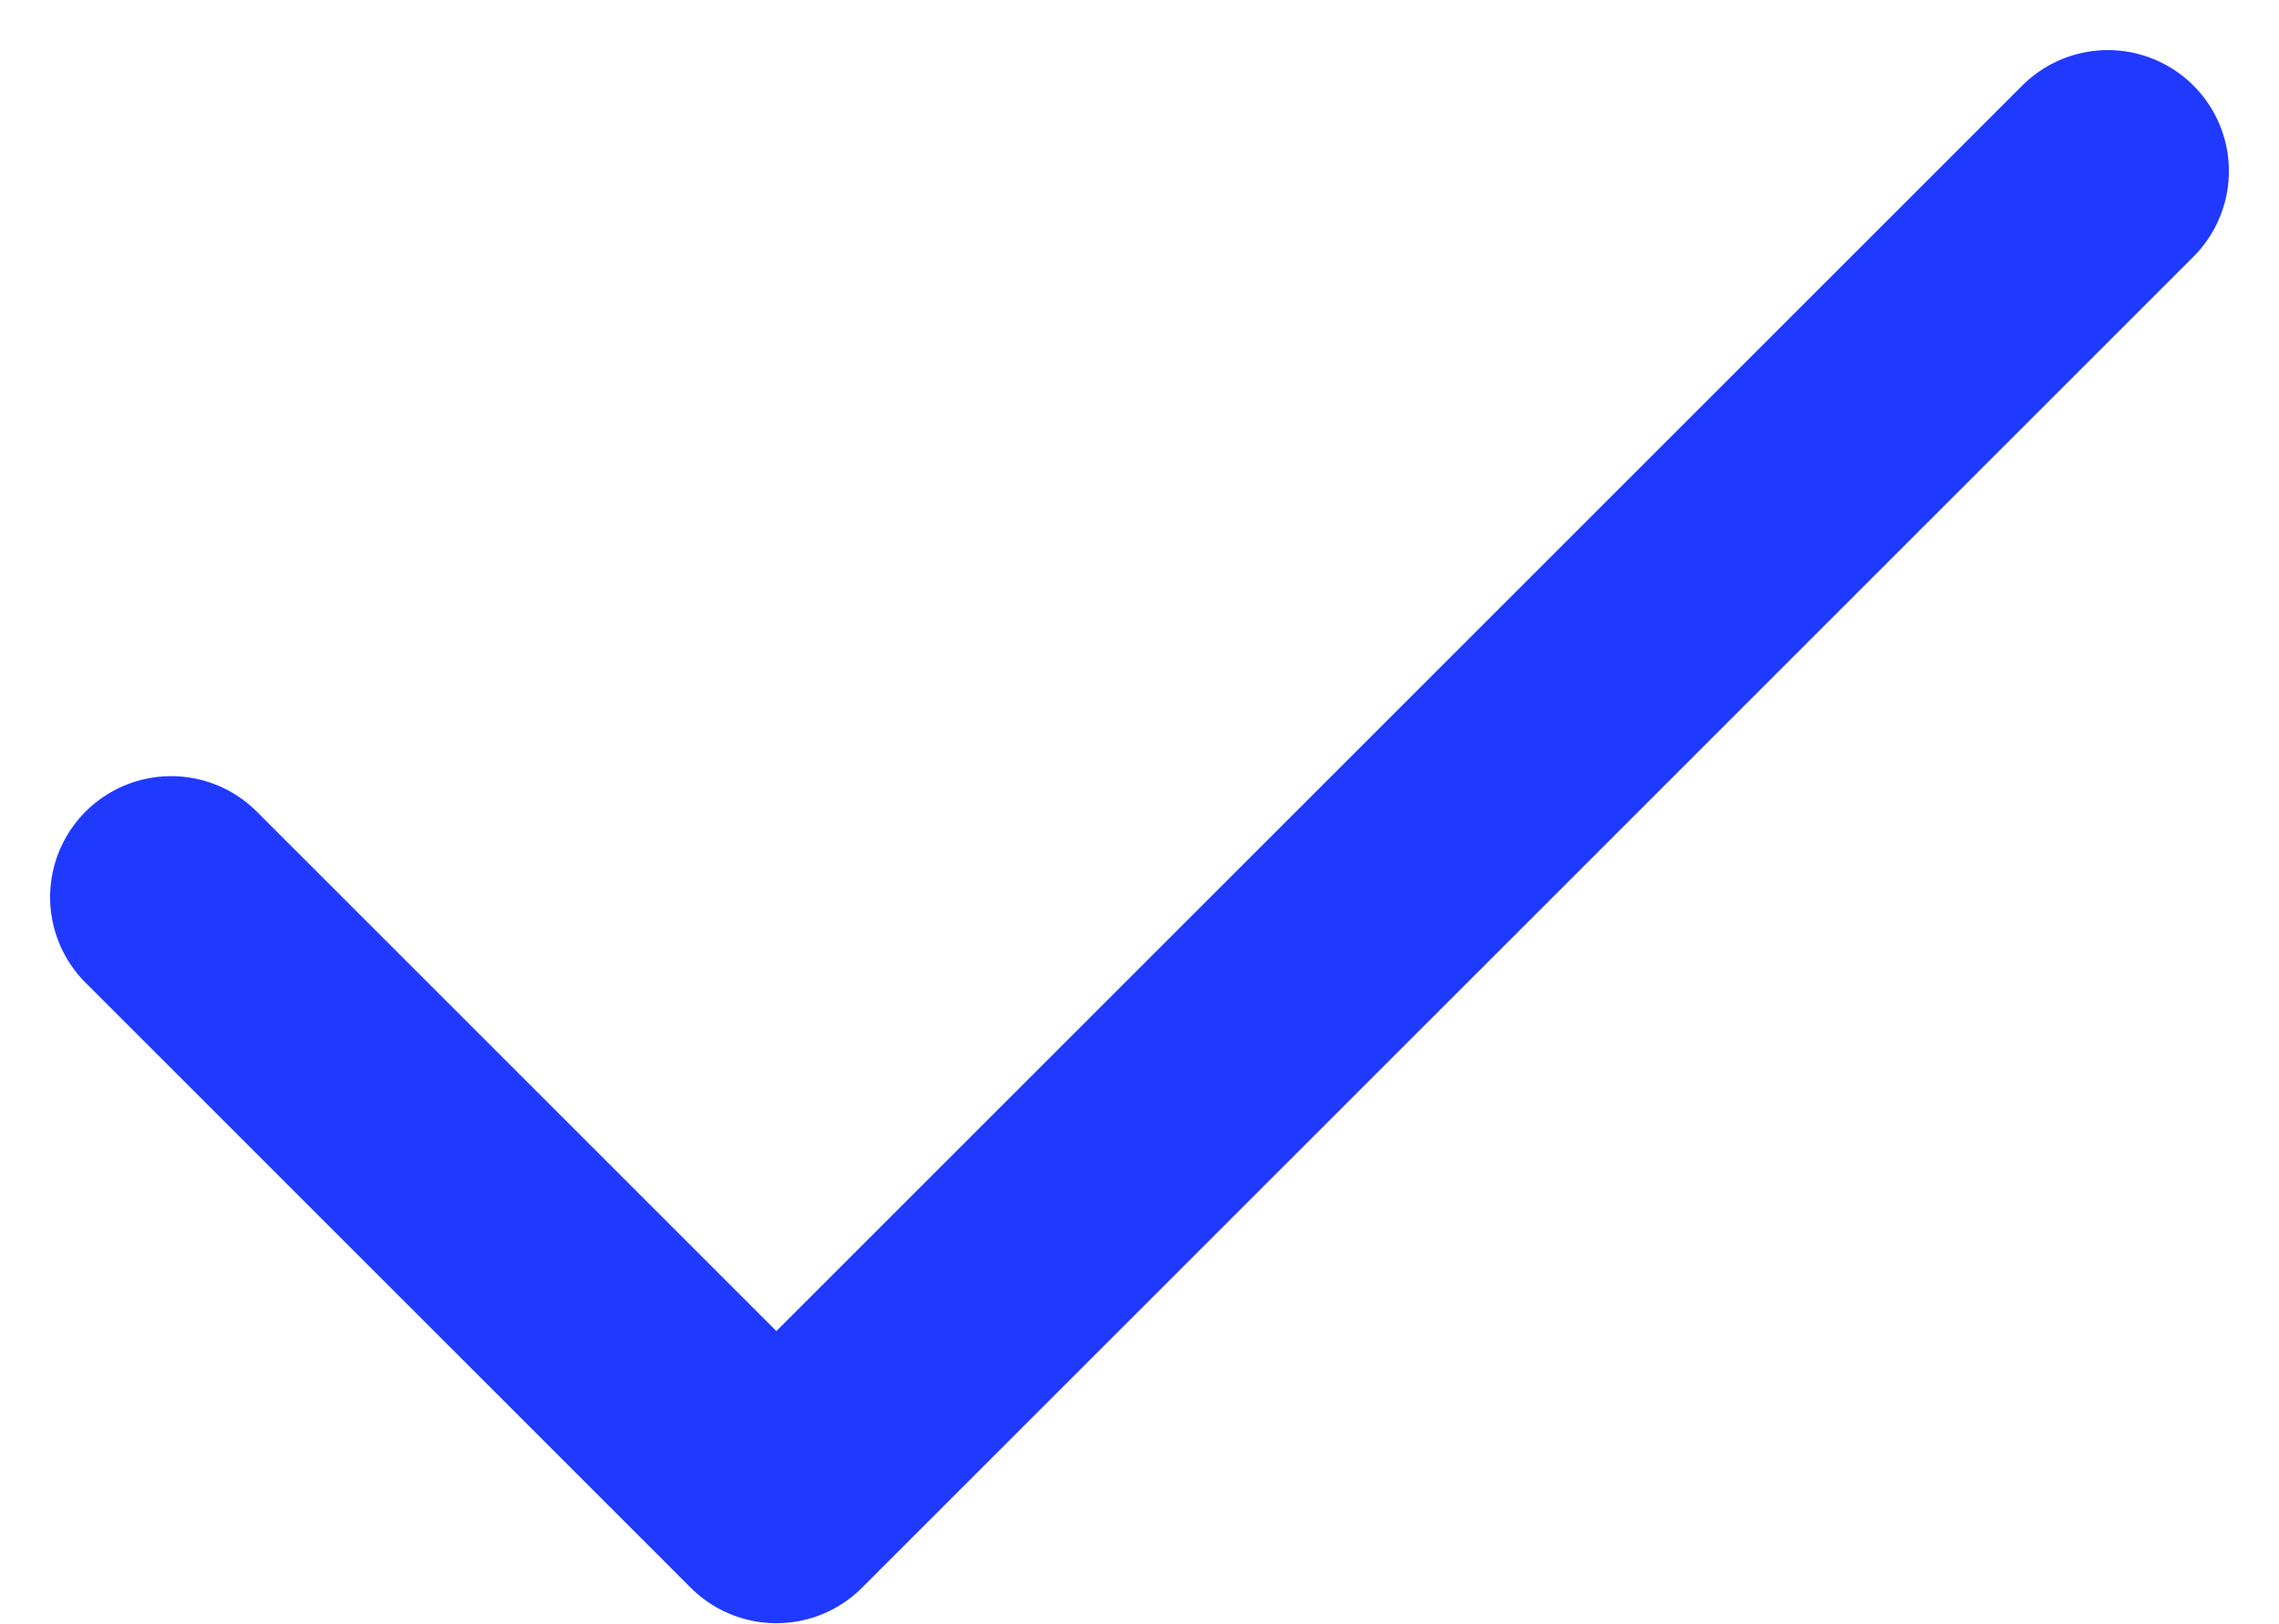
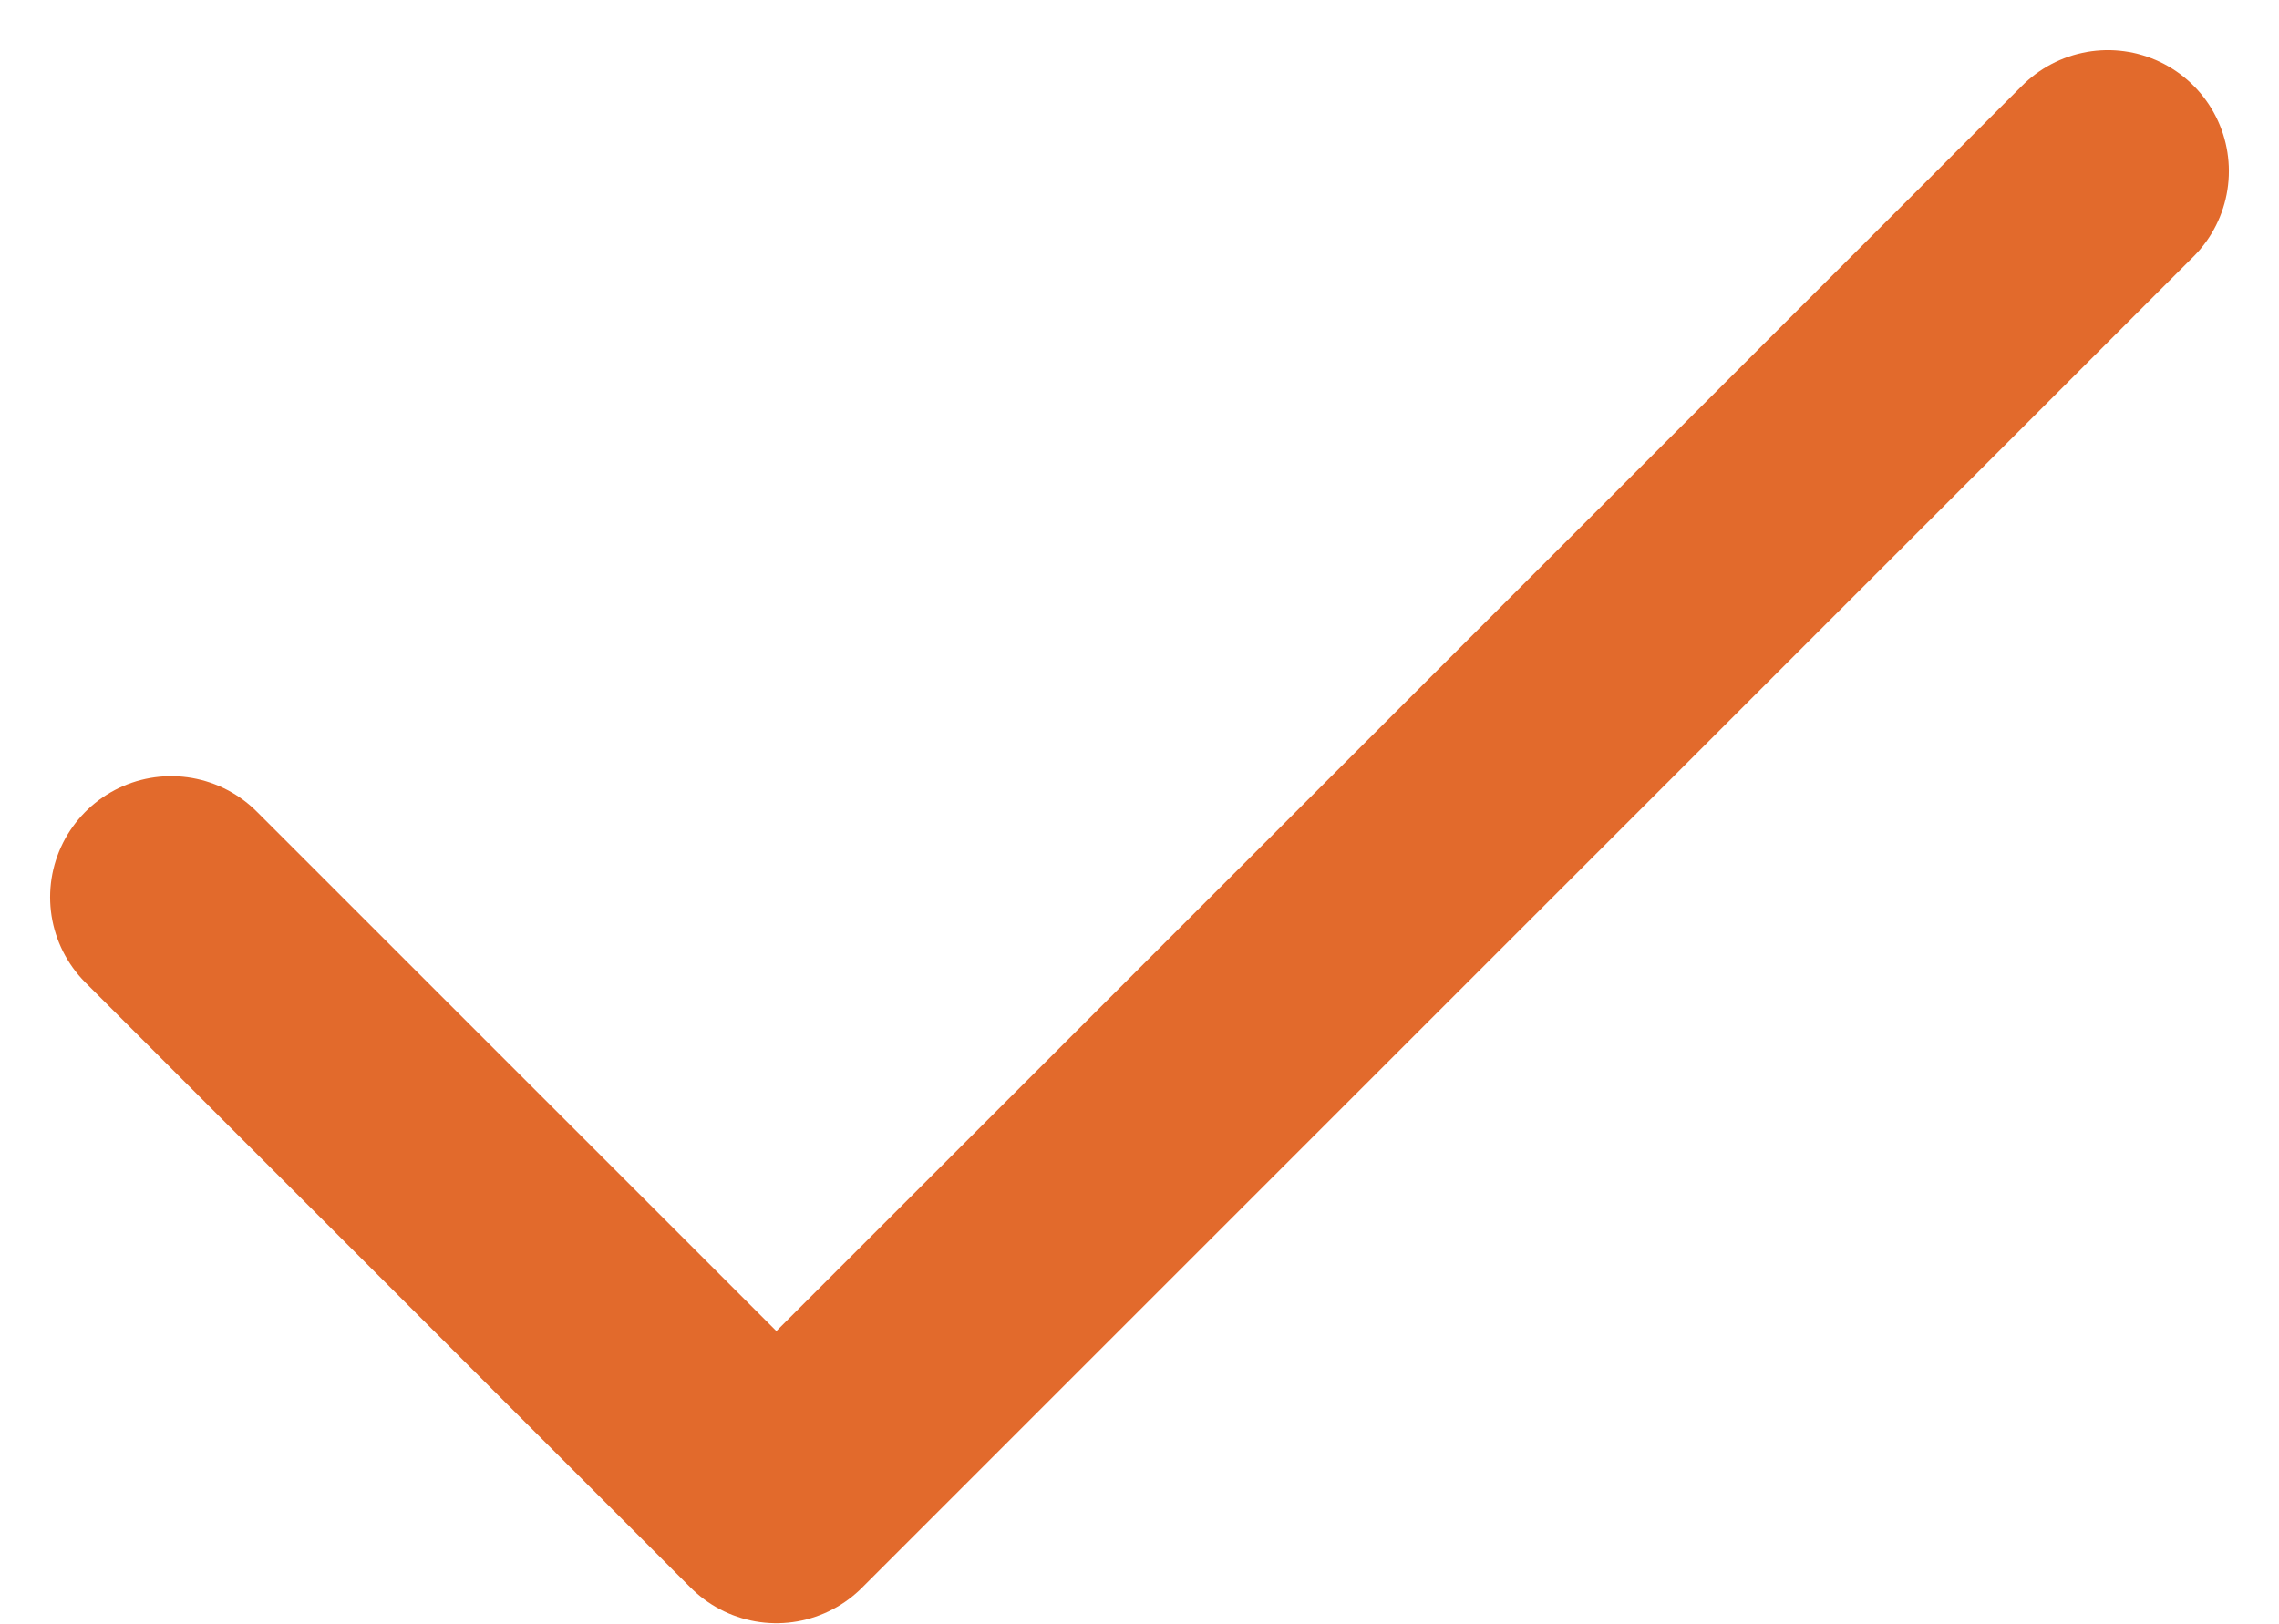
<svg xmlns="http://www.w3.org/2000/svg" width="18.828" height="13.414" viewBox="0 0 18.828 13.414">
-   <path id="check" d="M20,6,9,17,4,12" transform="translate(-2.586 -4.586)" fill="none" stroke="#1F39FF" stroke-linecap="round" stroke-linejoin="round" stroke-width="2" />
+   <path id="check" d="M20,6,9,17,4,12" transform="translate(-2.586 -4.586)" fill="none" stroke="#E26A2C" stroke-linecap="round" stroke-linejoin="round" stroke-width="2" />
</svg>
